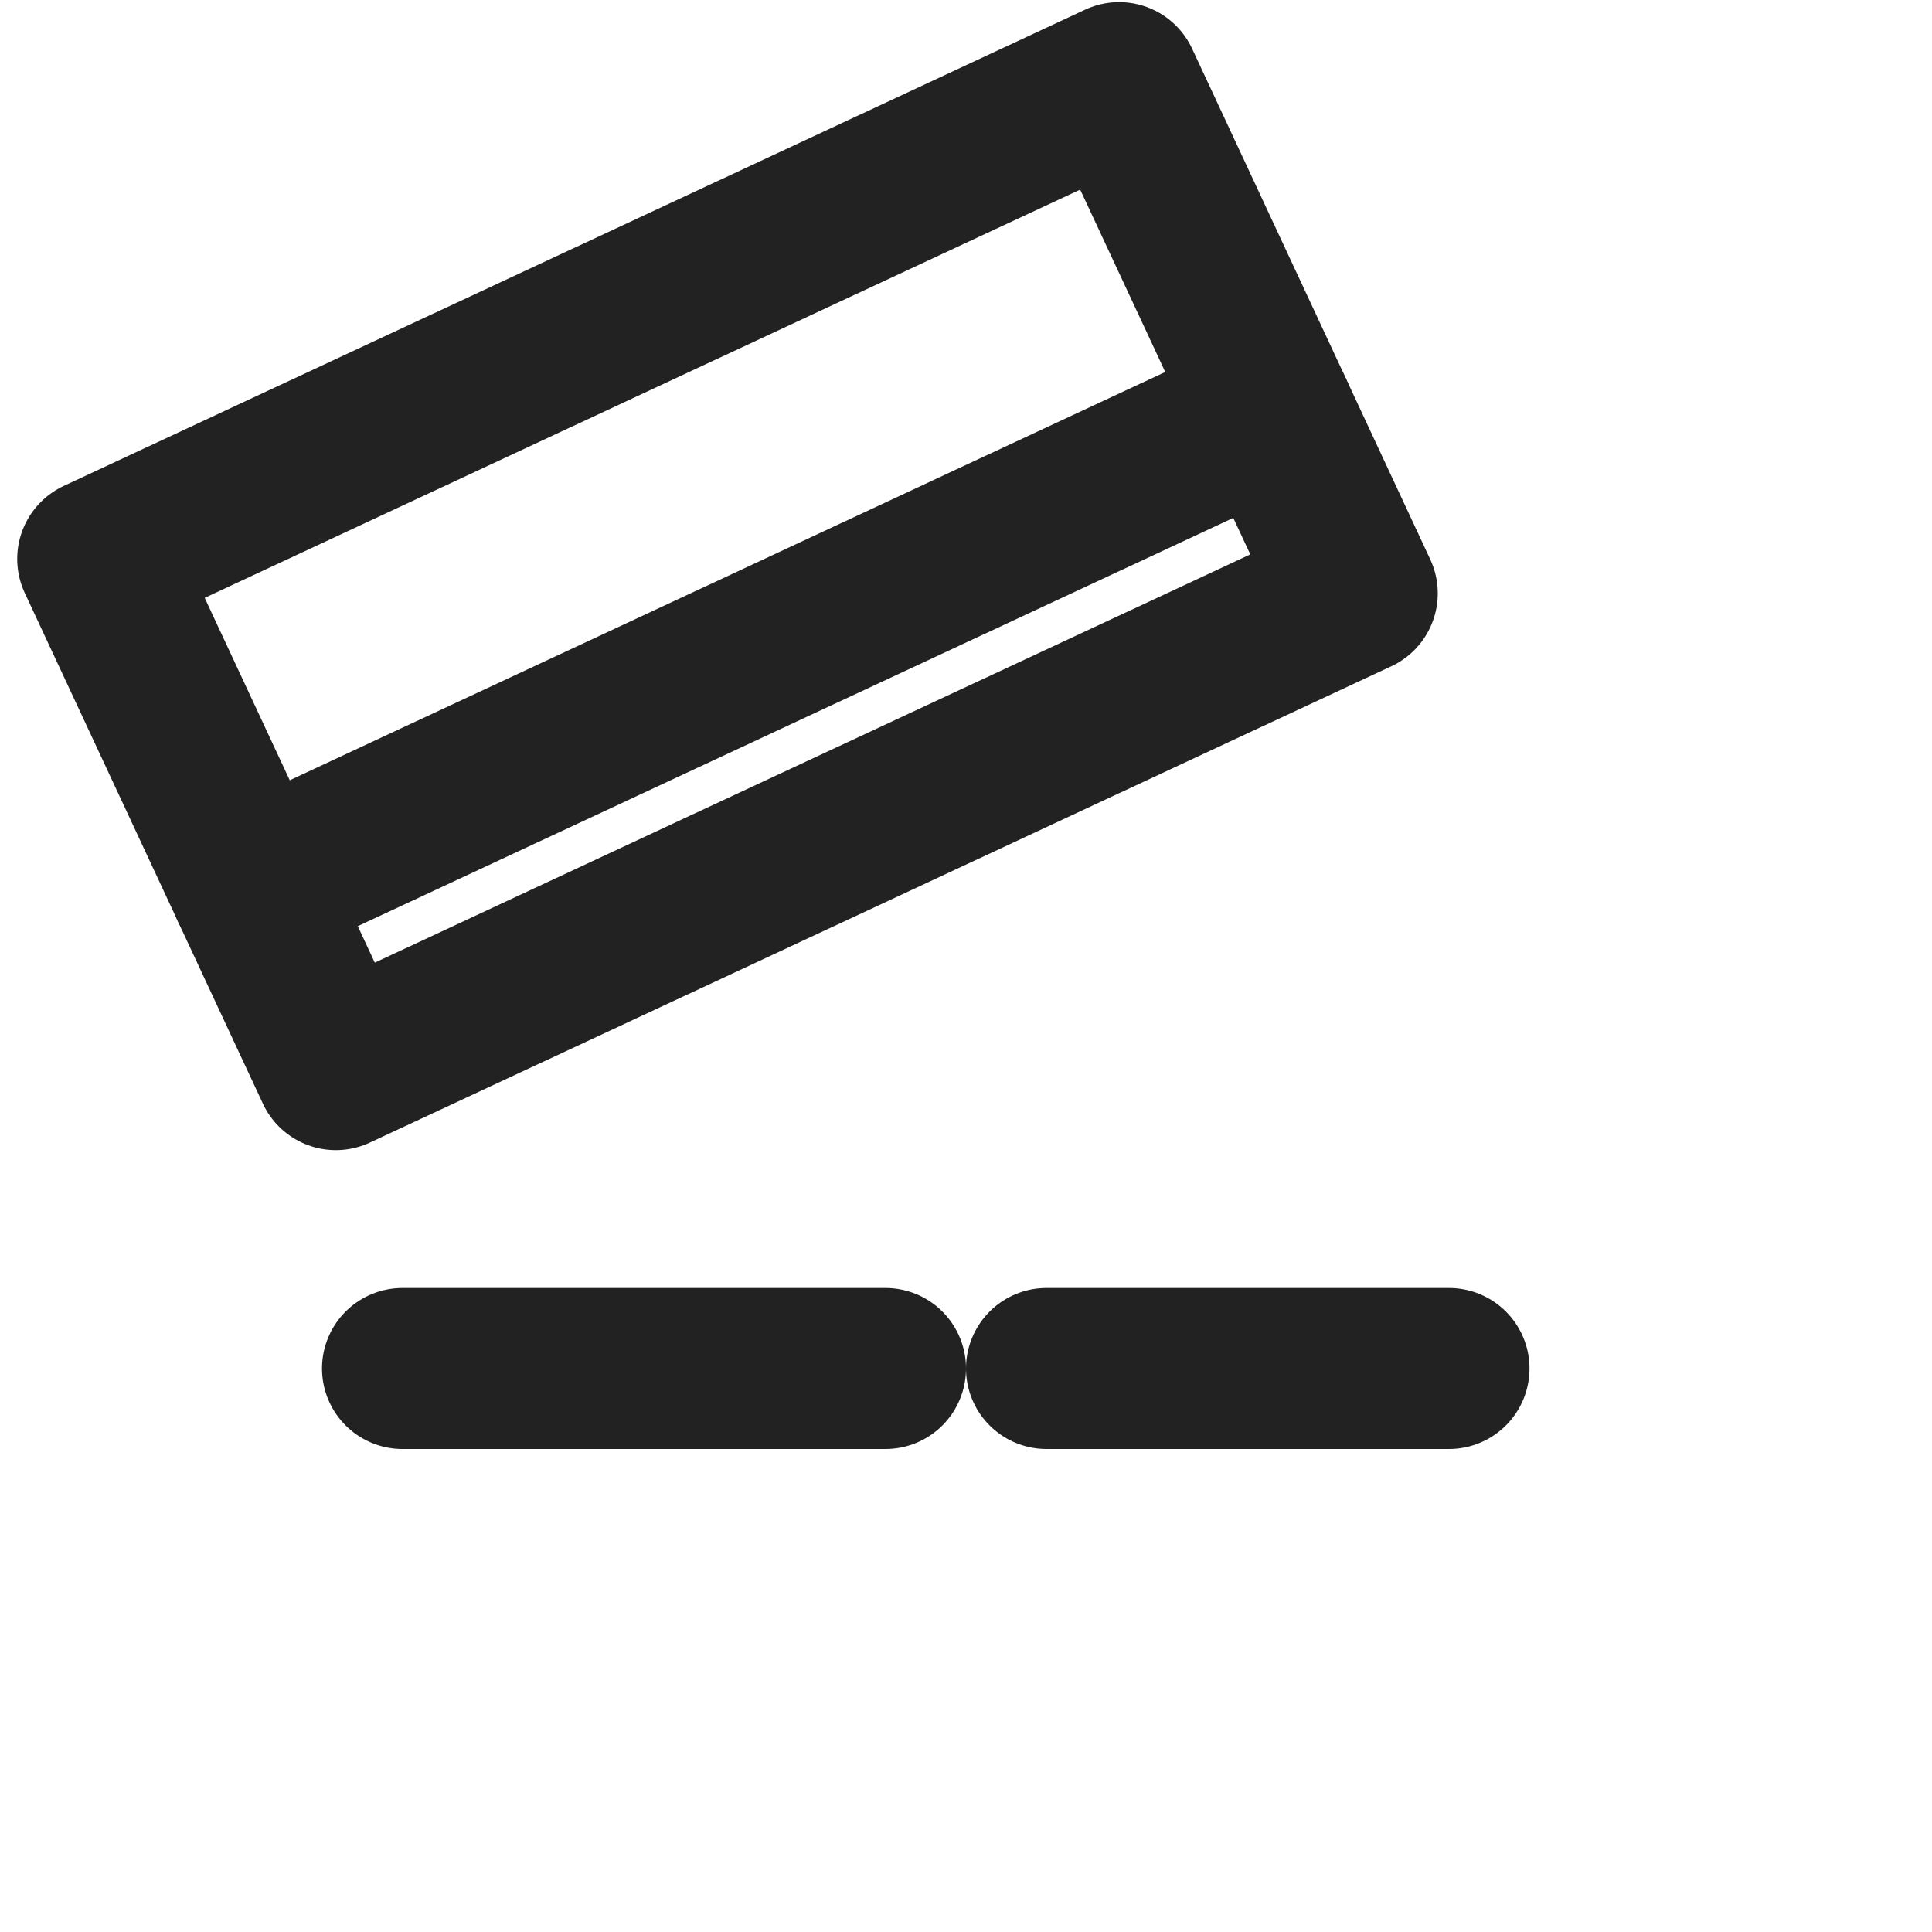
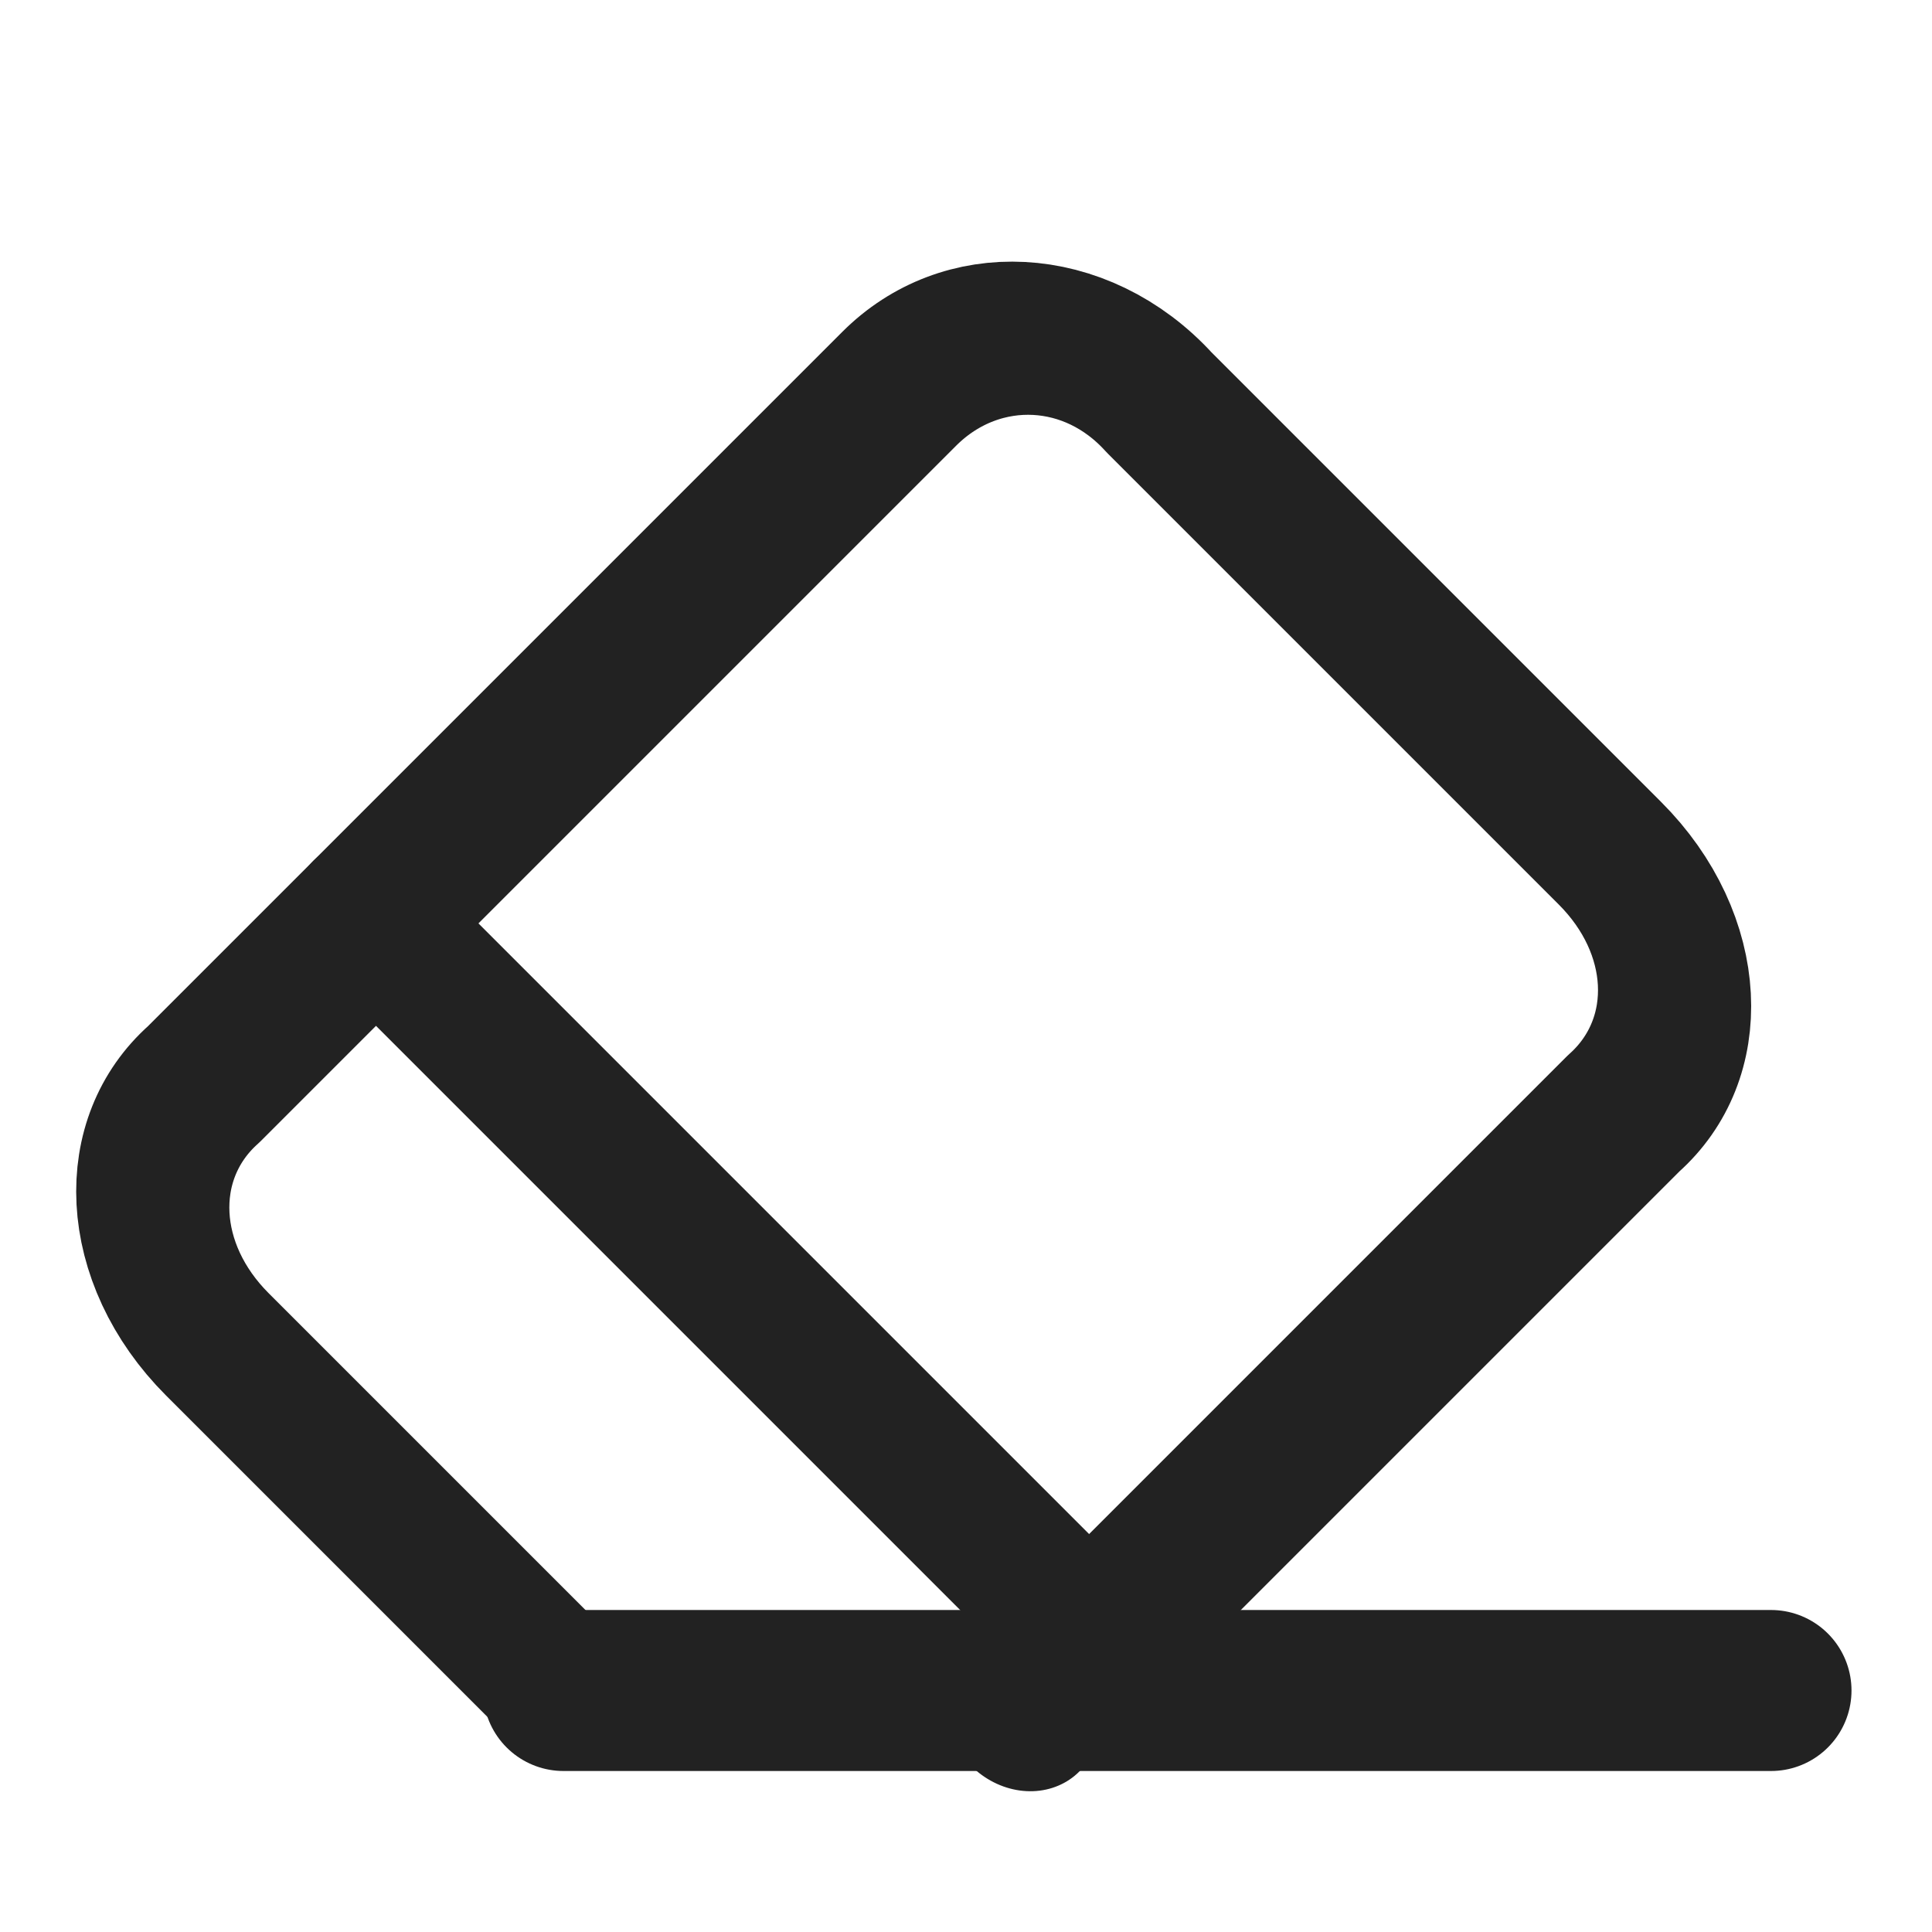
<svg xmlns="http://www.w3.org/2000/svg" viewBox="0 0 24 24" fill="none" stroke="#222" stroke-width="2" stroke-linecap="round" stroke-linejoin="round">
-   <g transform="rotate(-25, 11, 9)">
-     <rect x="3" y="3" width="14" height="7" />
-     <line x1="3" y1="7.5" x2="17" y2="7.5" />
+   <g transform="translate(7 21) rotate(-45) scale(0.9 1) rotate(45) translate(-7 -21)">
+     <path d="m7 21-4.3-4.3c-1-1-1-2.5 0-3.4l9.6-9.6c1-1 2.5-1 3.4 0l5.6 5.6c1 1 1 2.5 0 3.4L13 21" />
+     <path d="m5 11 9 9" />
  </g>
-   <line x1="5" y1="17" x2="11" y2="17" />
-   <line x1="13" y1="17" x2="18" y2="17" />
+   <path d="M22 21H7" />
</svg>
